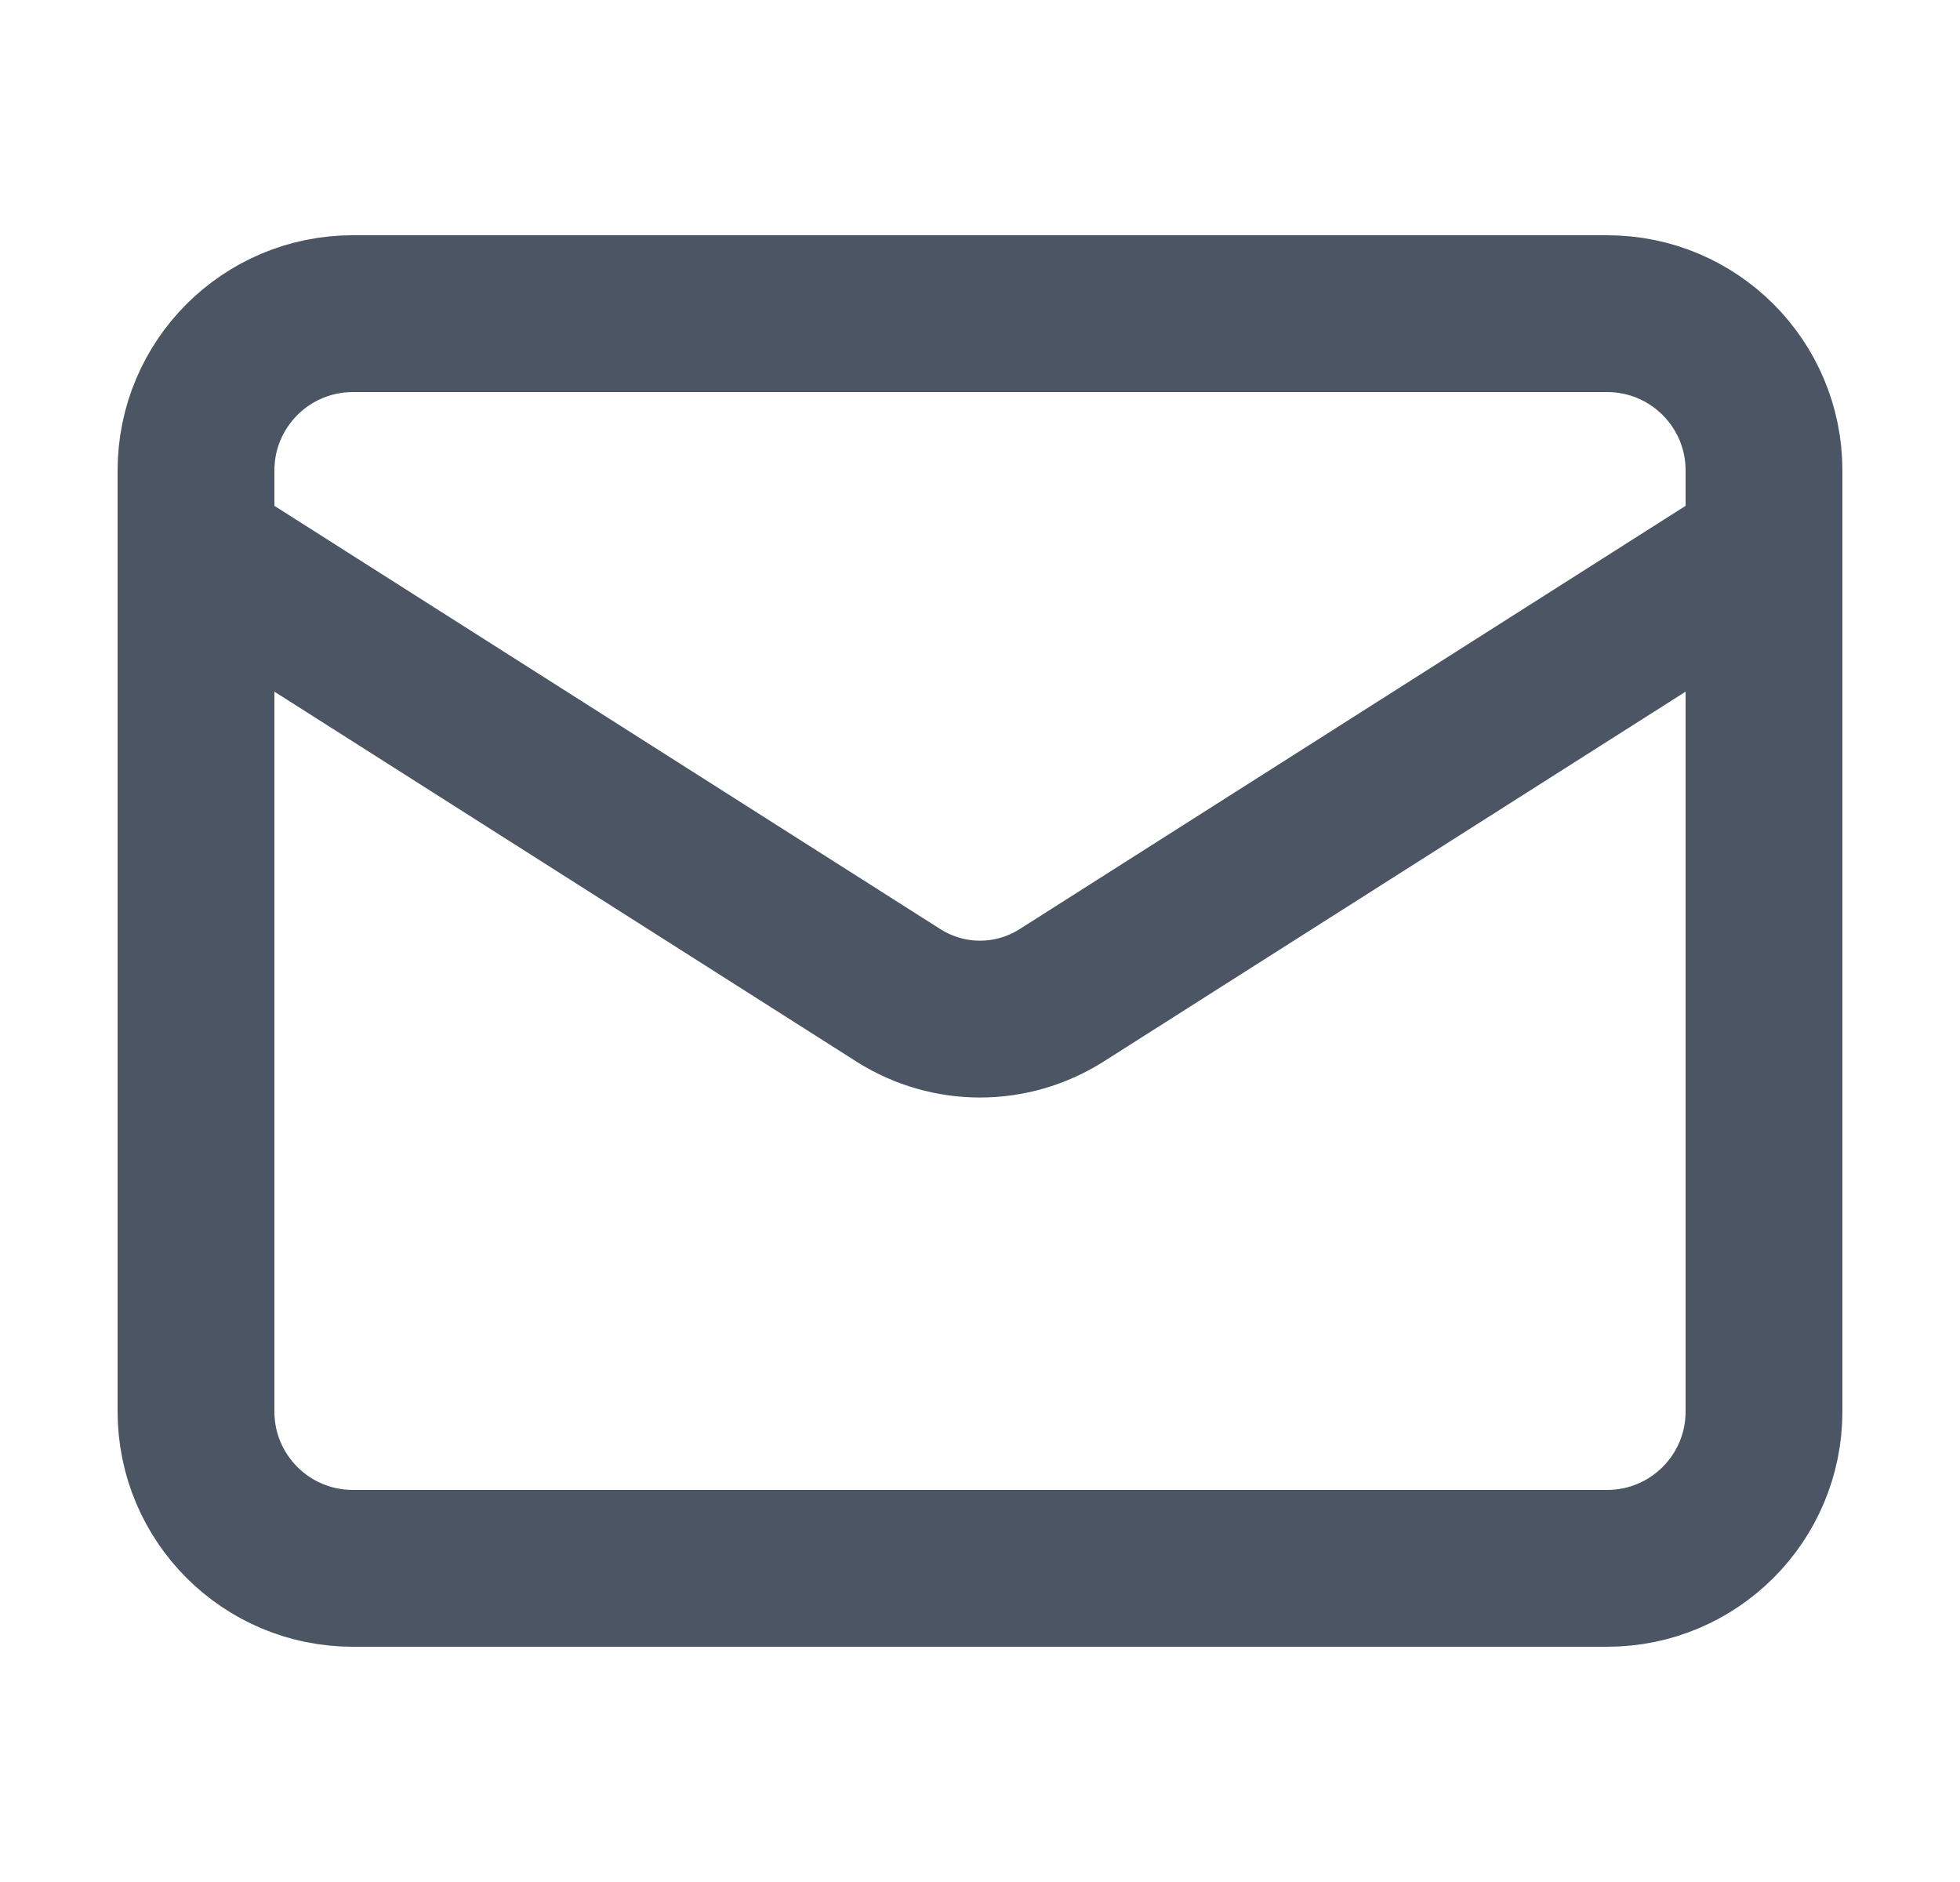
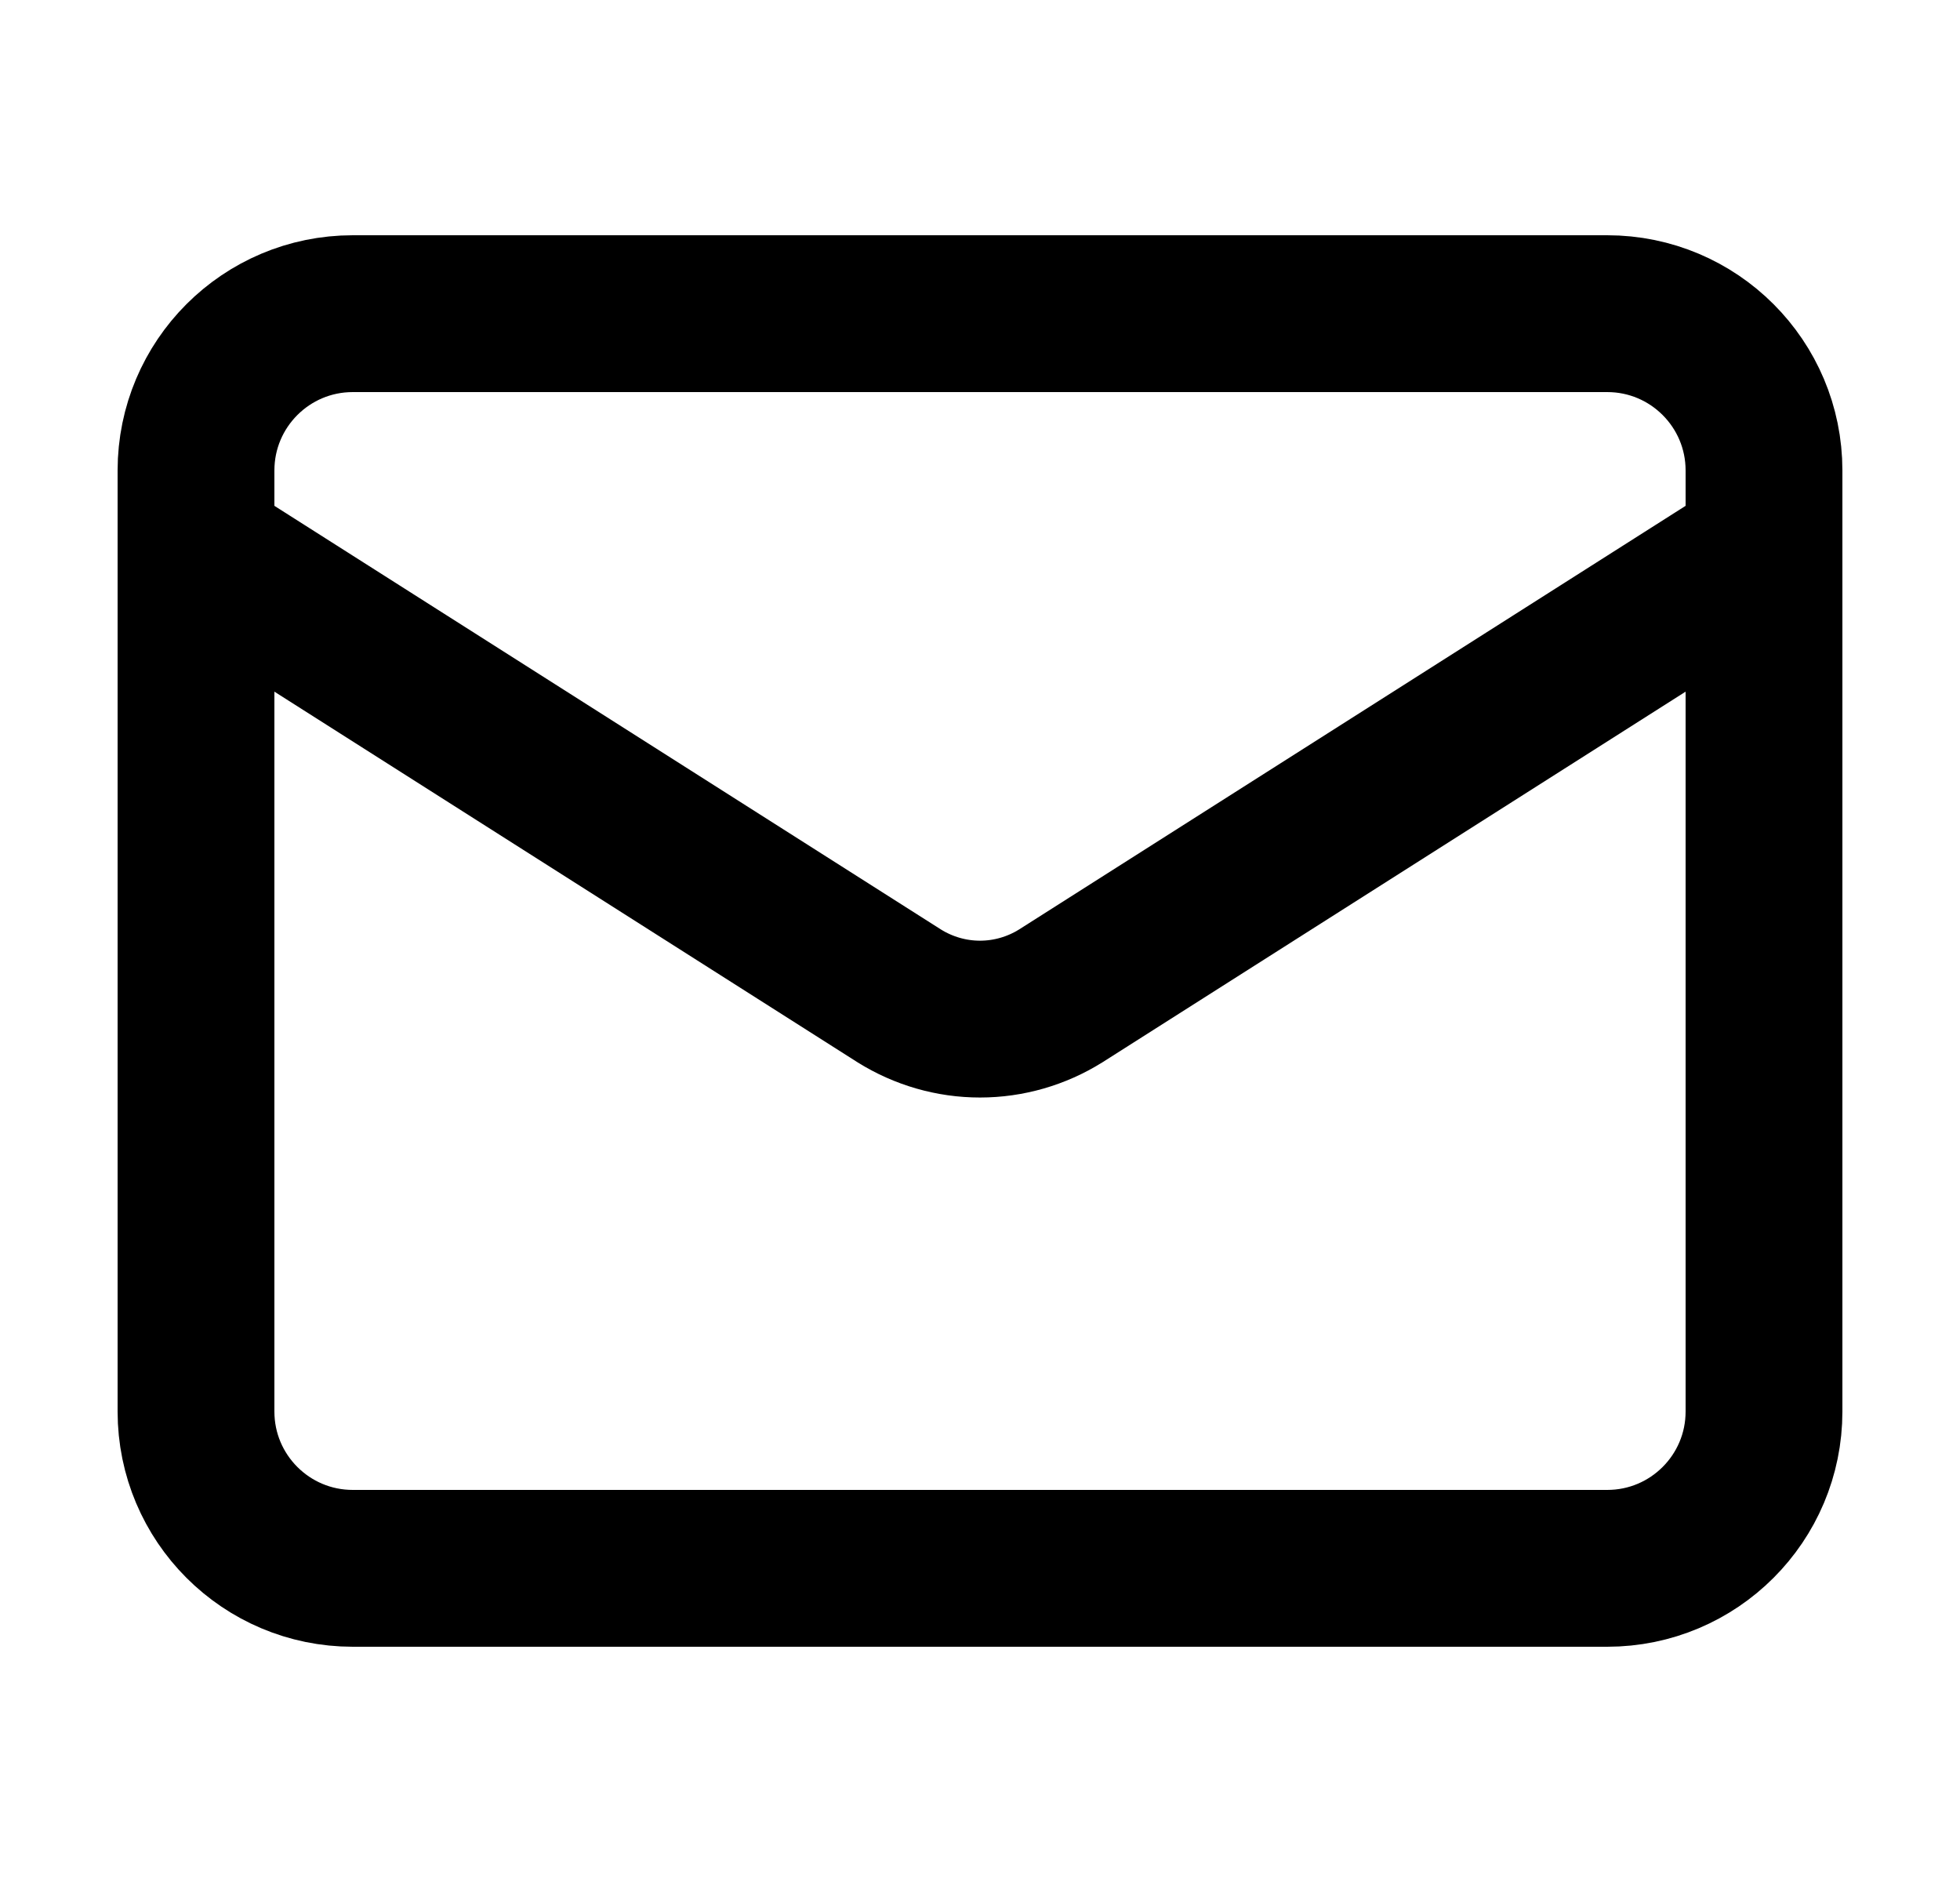
<svg xmlns="http://www.w3.org/2000/svg" width="25" height="24" viewBox="0 0 25 24" fill="none">
  <g id="Icon">
-     <path id="Vector" d="M20.5 4H4.5C3.395 4 2.5 4.895 2.5 6V18C2.5 19.105 3.395 20 4.5 20H20.5C21.605 20 22.5 19.105 22.5 18V6C22.5 4.895 21.605 4 20.5 4Z" stroke="#4B5563" stroke-width="2" stroke-linecap="round" stroke-linejoin="round" />
-     <path id="Vector_2" d="M22.5 7L13.53 12.7C13.221 12.893 12.864 12.996 12.5 12.996C12.136 12.996 11.779 12.893 11.47 12.7L2.5 7" stroke="#4B5563" stroke-width="2" stroke-linecap="round" stroke-linejoin="round" />
+     <path id="Vector" d="M20.5 4H4.5C3.395 4 2.5 4.895 2.5 6V18C2.5 19.105 3.395 20 4.5 20H20.5C21.605 20 22.5 19.105 22.5 18V6C22.5 4.895 21.605 4 20.5 4Z" stroke="currentColor" stroke-width="2" stroke-linecap="round" stroke-linejoin="round" />
+     <path id="Vector_2" d="M22.5 7L13.53 12.7C13.221 12.893 12.864 12.996 12.5 12.996C12.136 12.996 11.779 12.893 11.47 12.7L2.5 7" stroke="currentColor" stroke-width="2" stroke-linecap="round" stroke-linejoin="round" />
  </g>
</svg>
